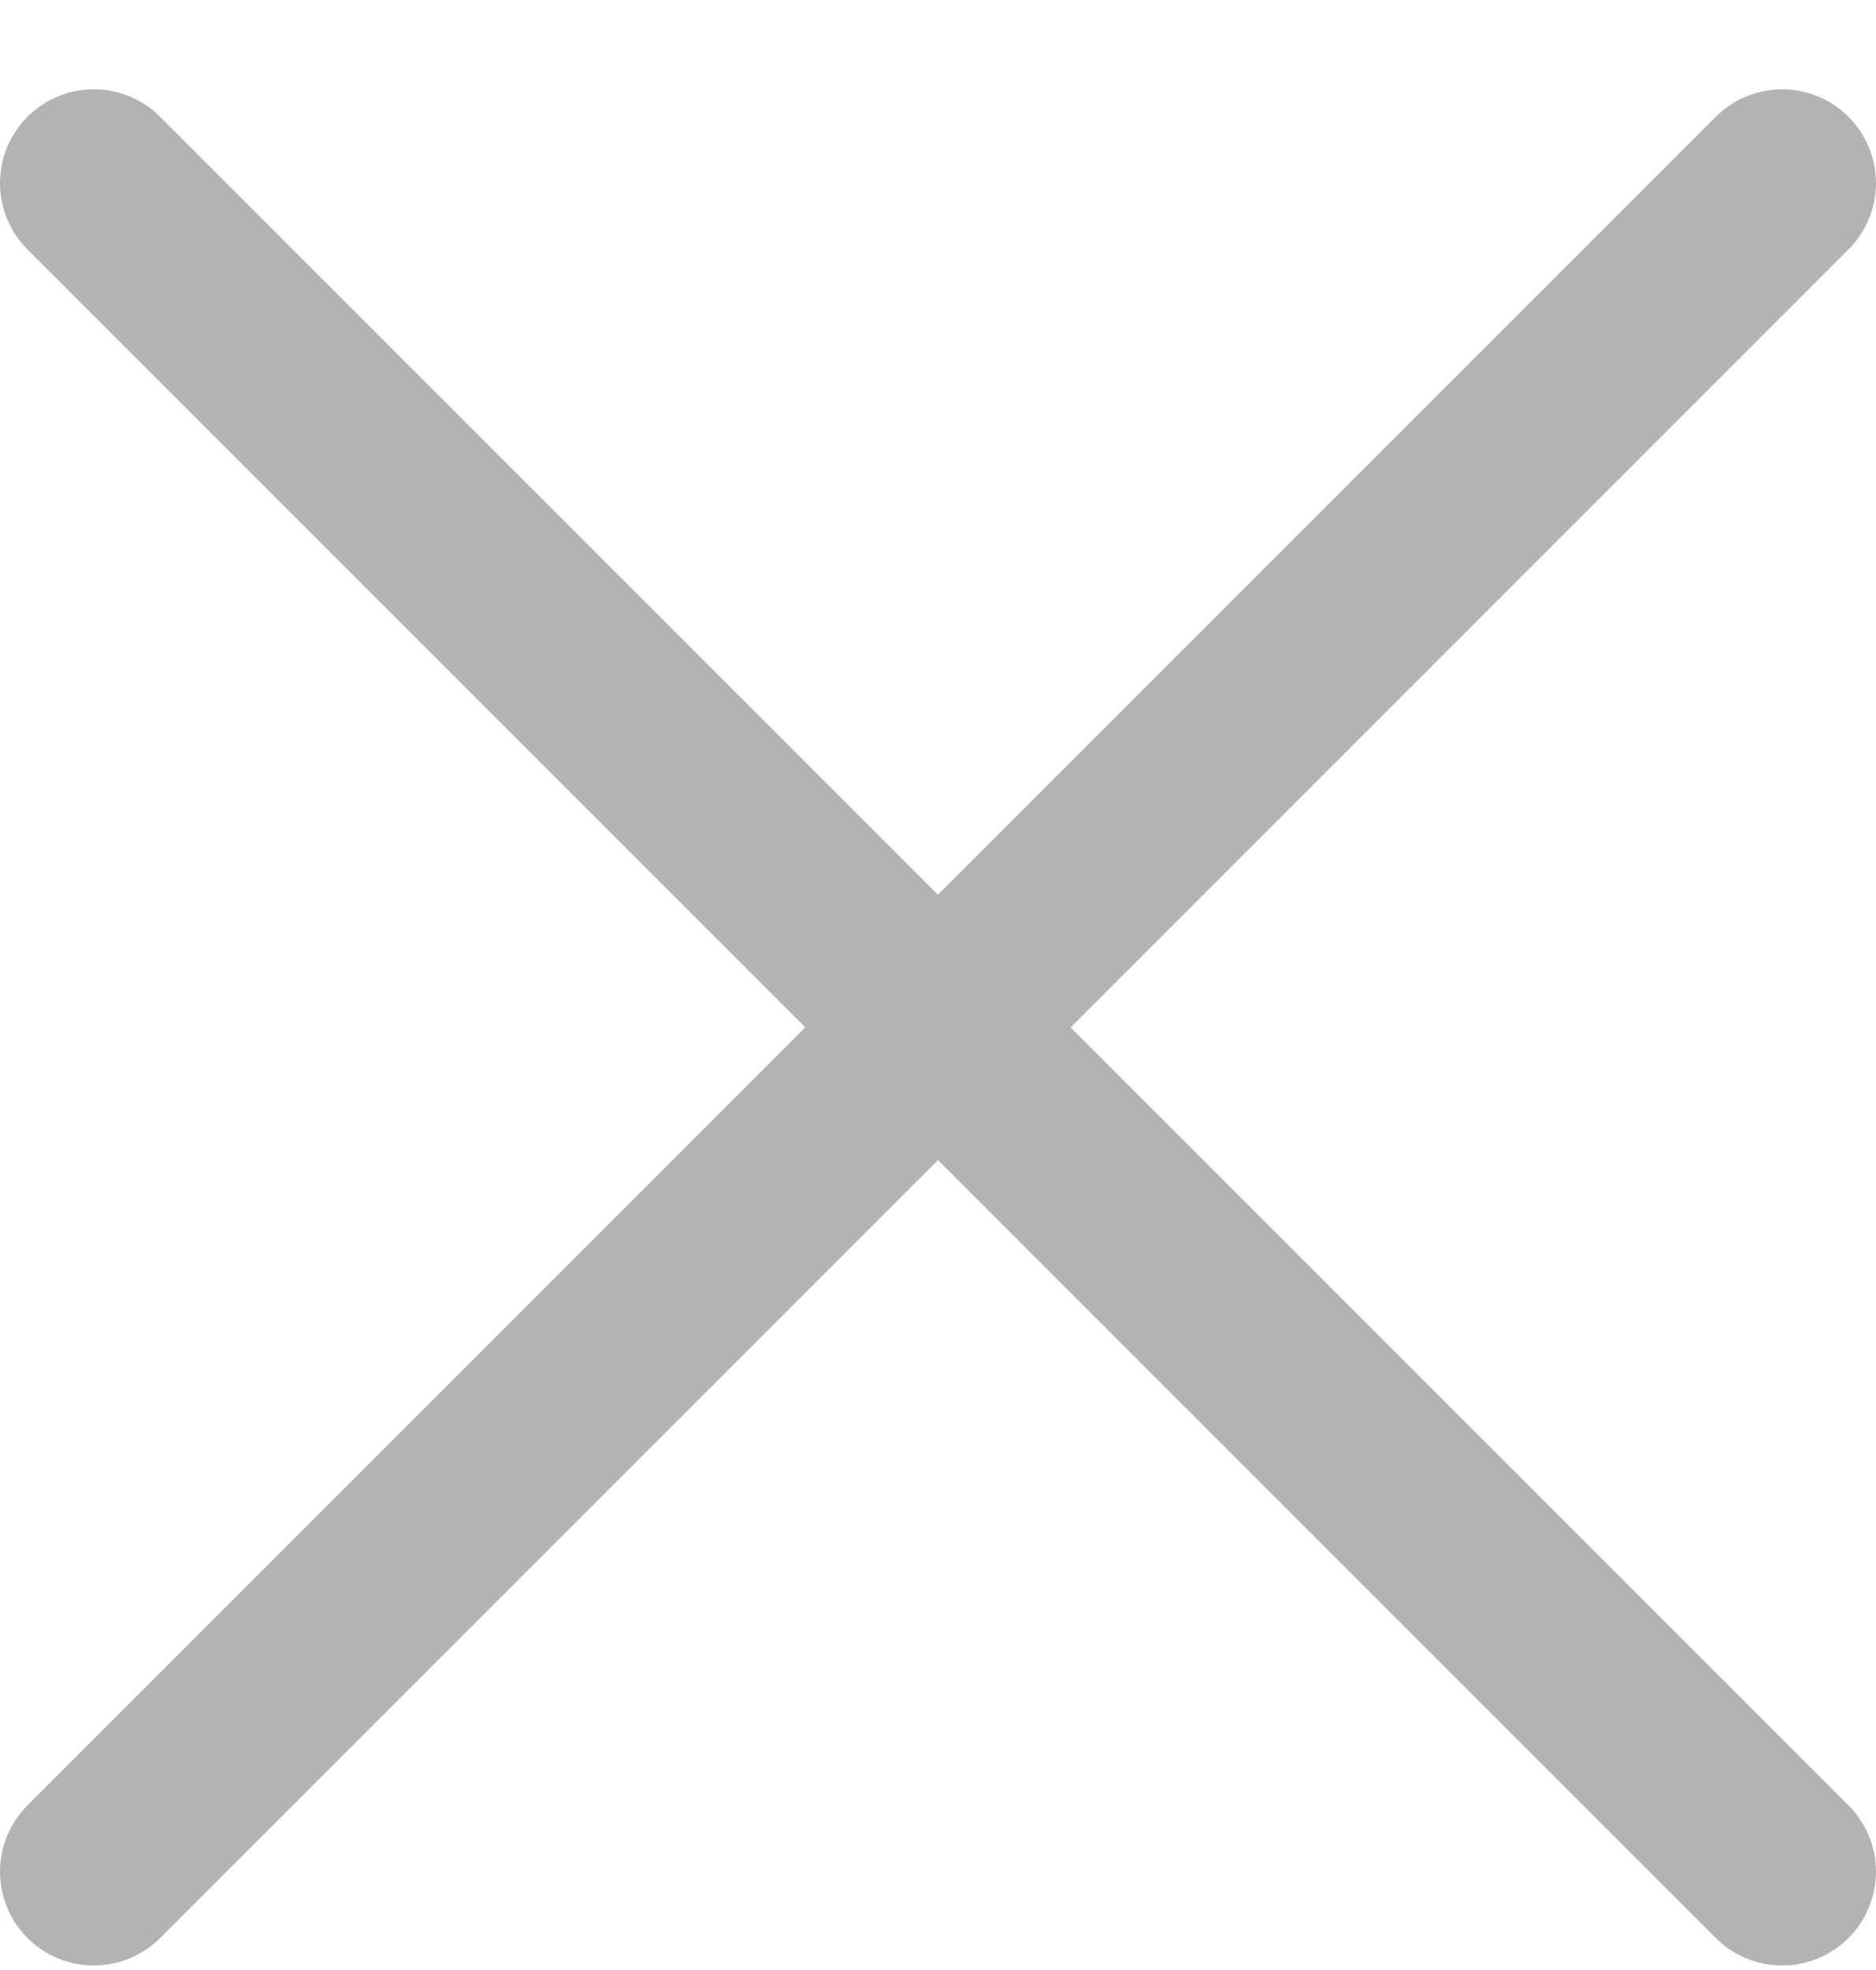
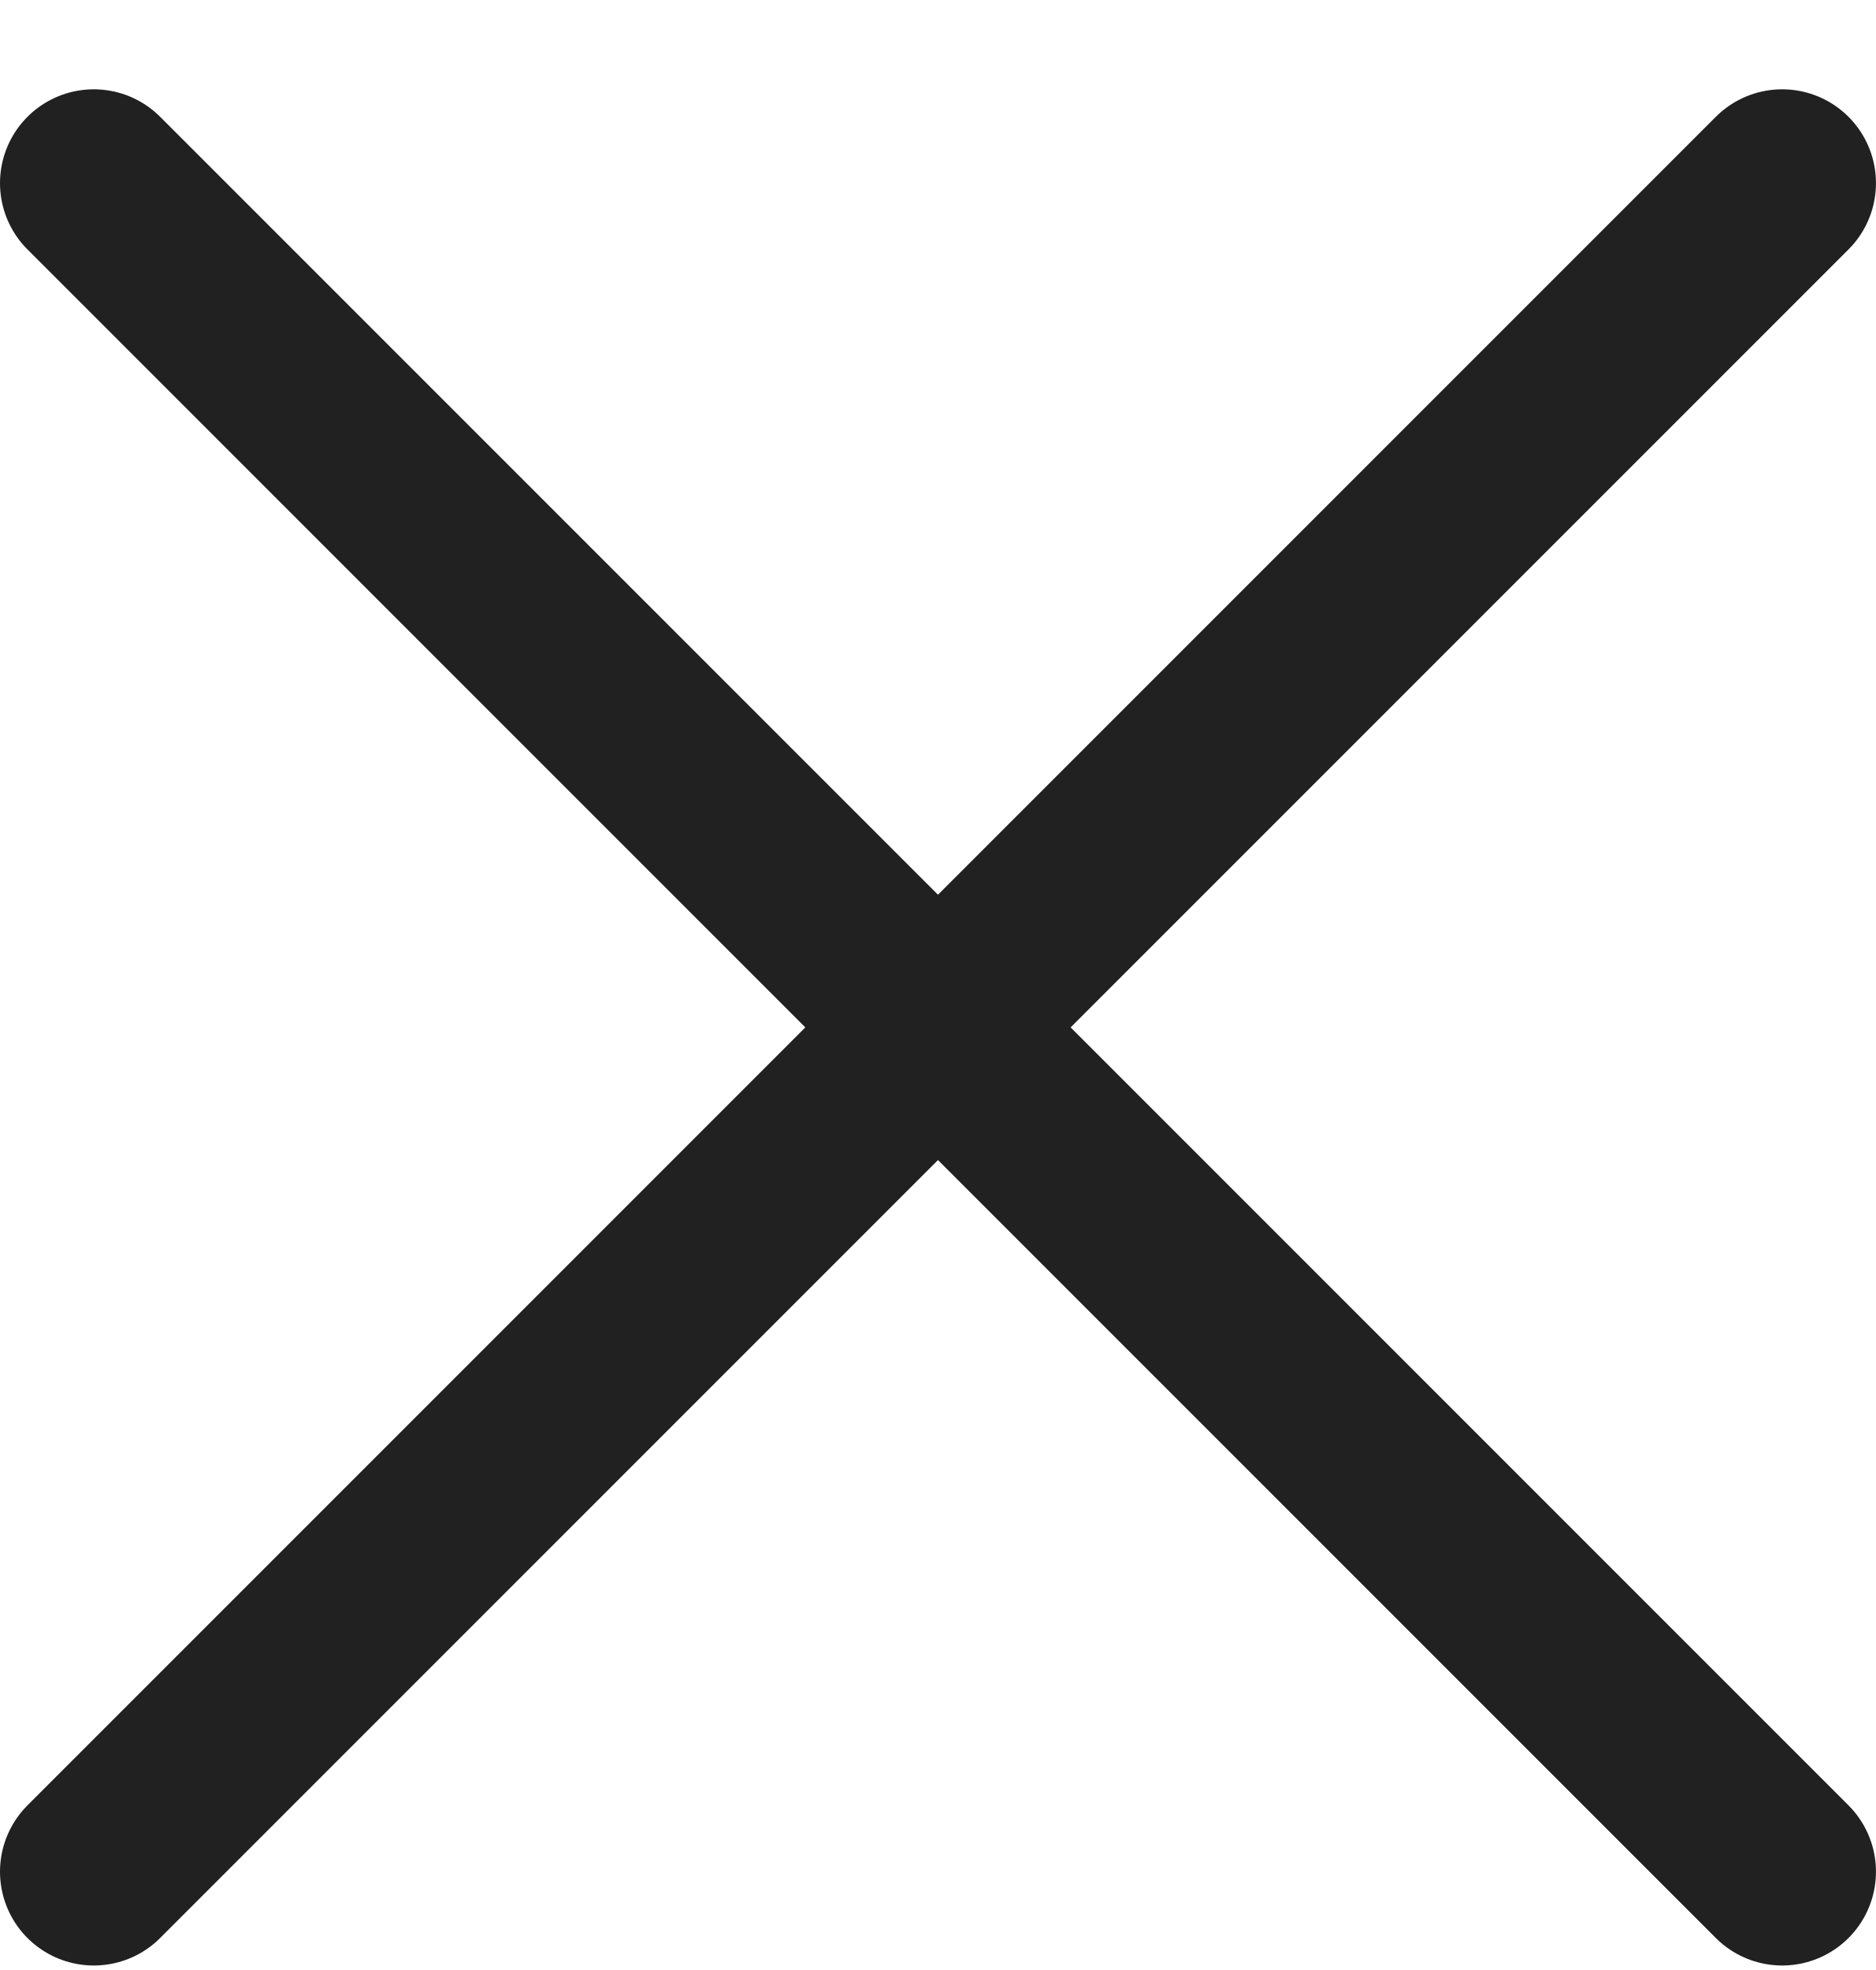
<svg xmlns="http://www.w3.org/2000/svg" width="20" height="21" viewBox="0 0 20 21" fill="none">
-   <path d="M19 1.952L1 19.952" stroke="#B3B3B3" stroke-width="2" stroke-linecap="round" />
-   <path d="M19 19.952L1 1.952" stroke="#B3B3B3" stroke-width="2" stroke-linecap="round" />
+   <path d="M19 1.952L1 19.952" stroke="#212121" stroke-width="2" stroke-linecap="round" />
+   <path d="M19 19.952L1 1.952" stroke="#212121" stroke-width="2" stroke-linecap="round" />
</svg>
